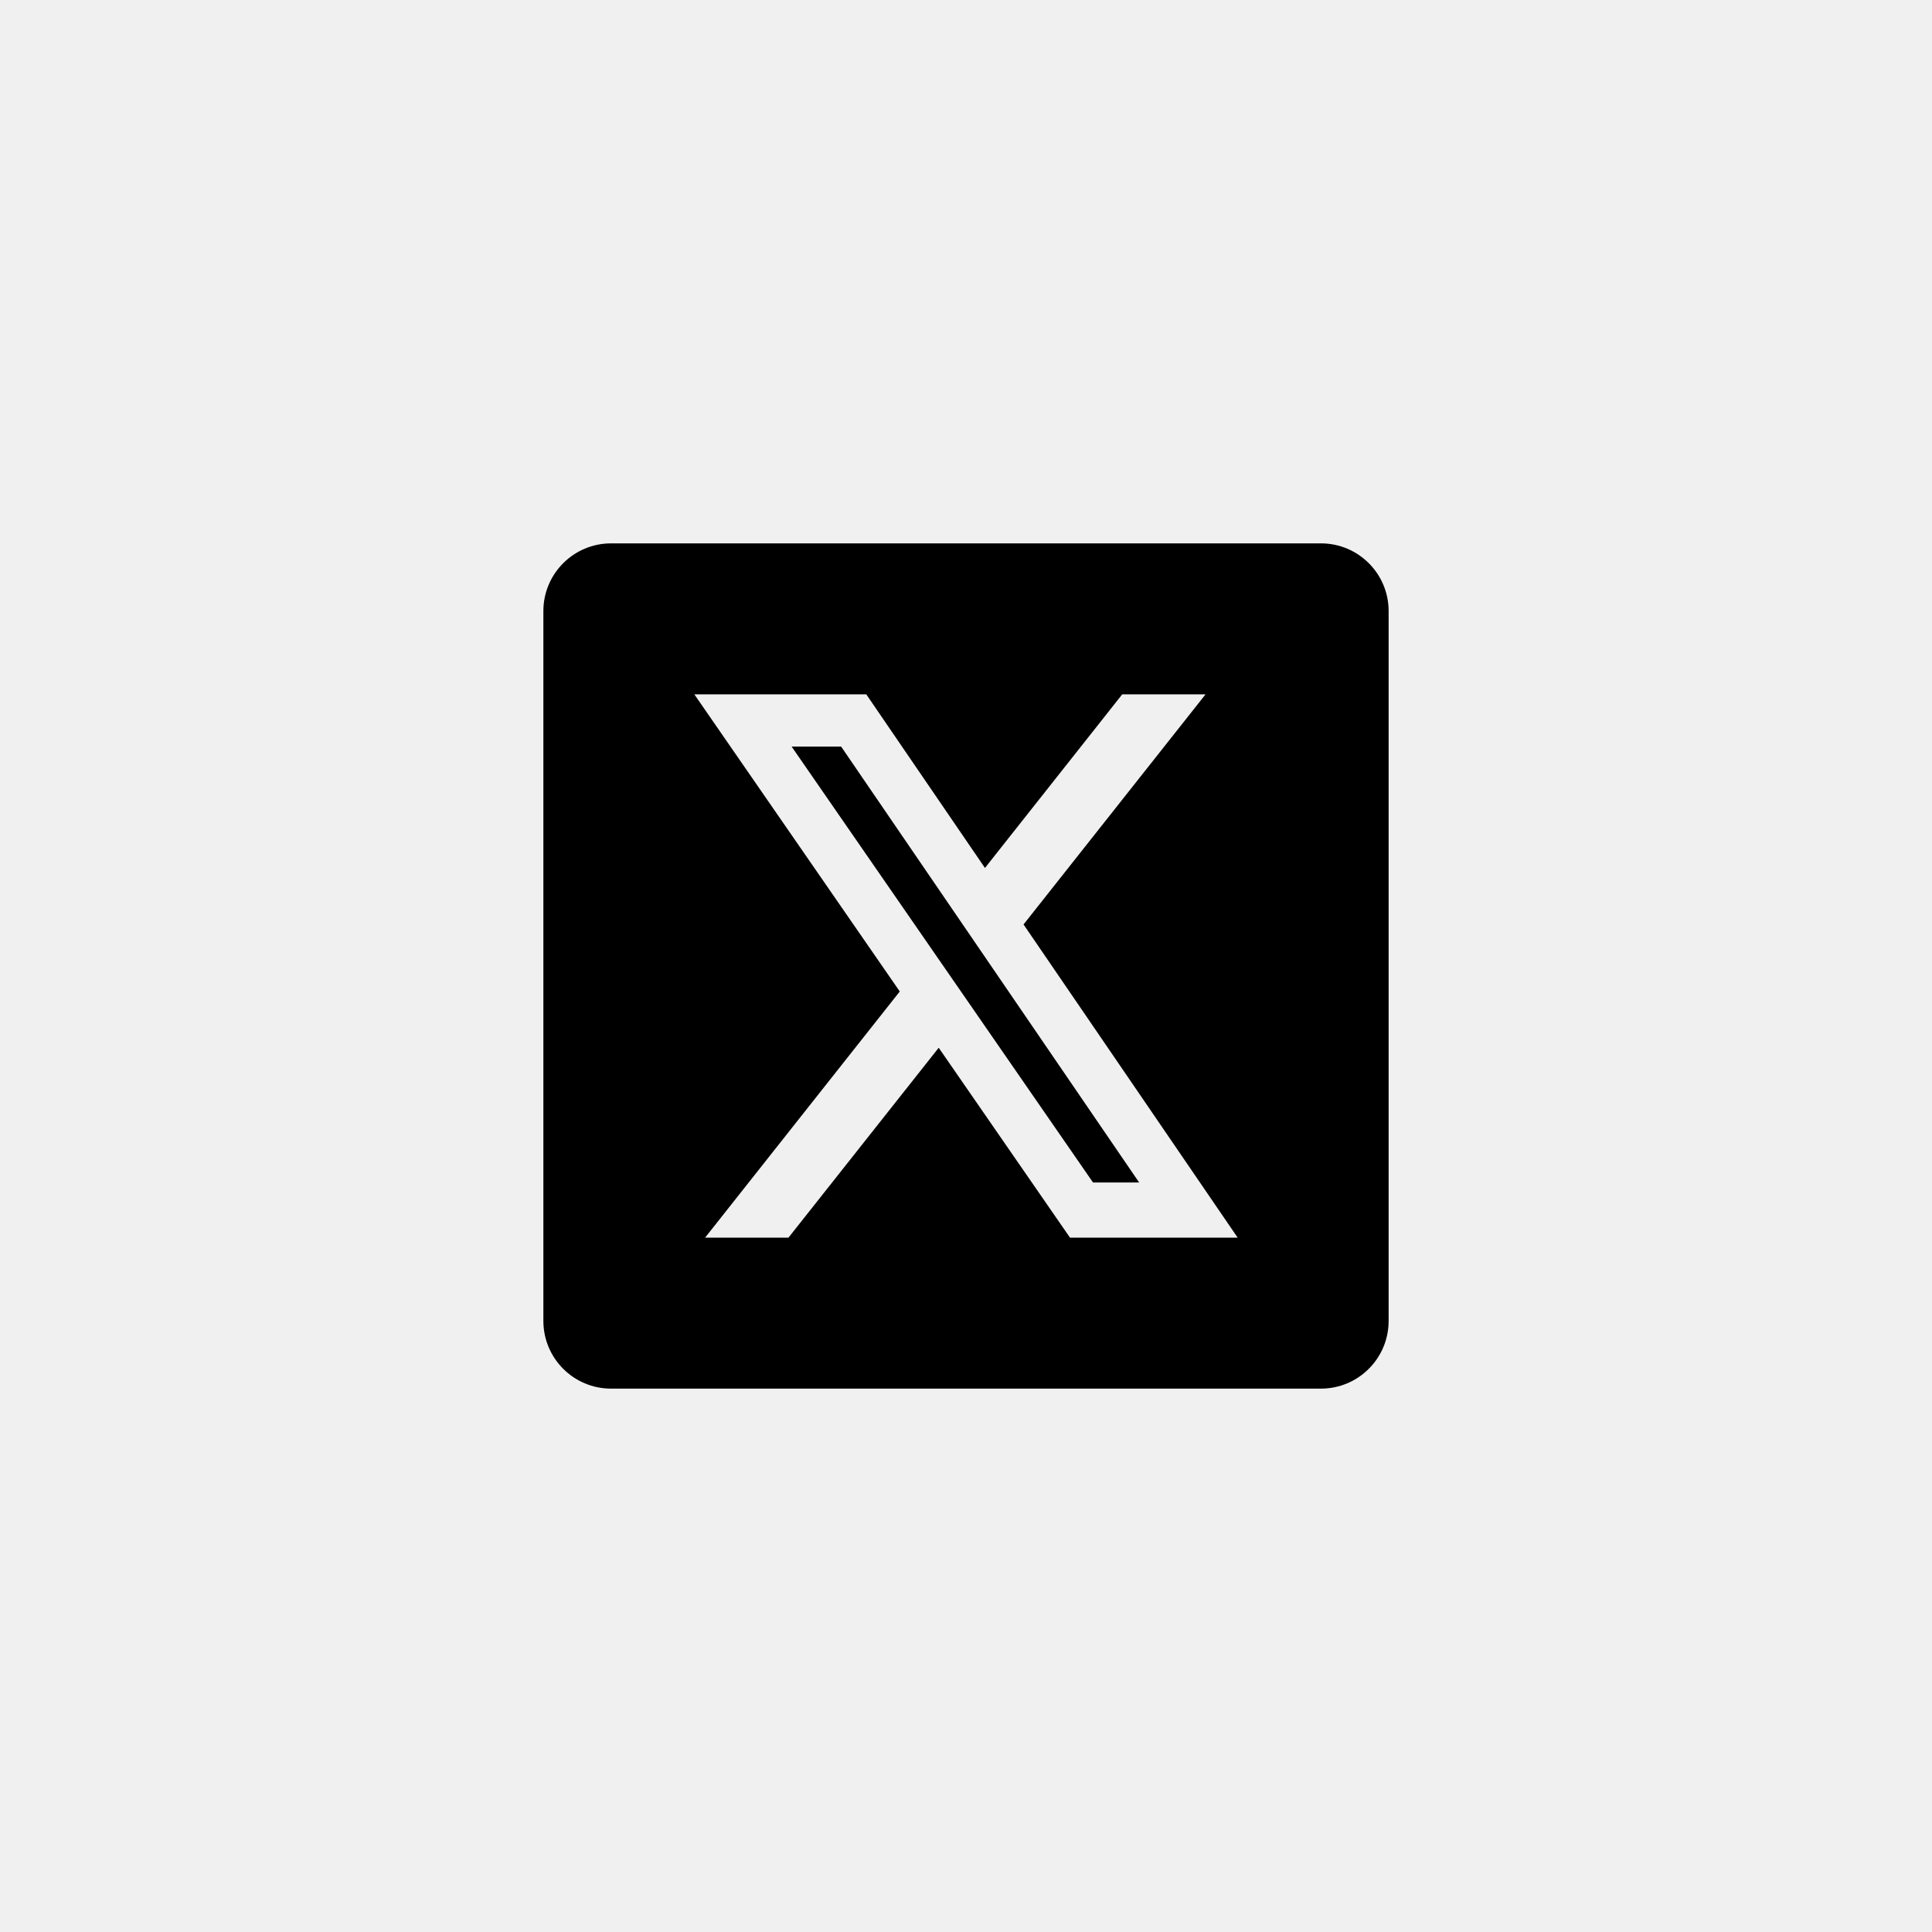
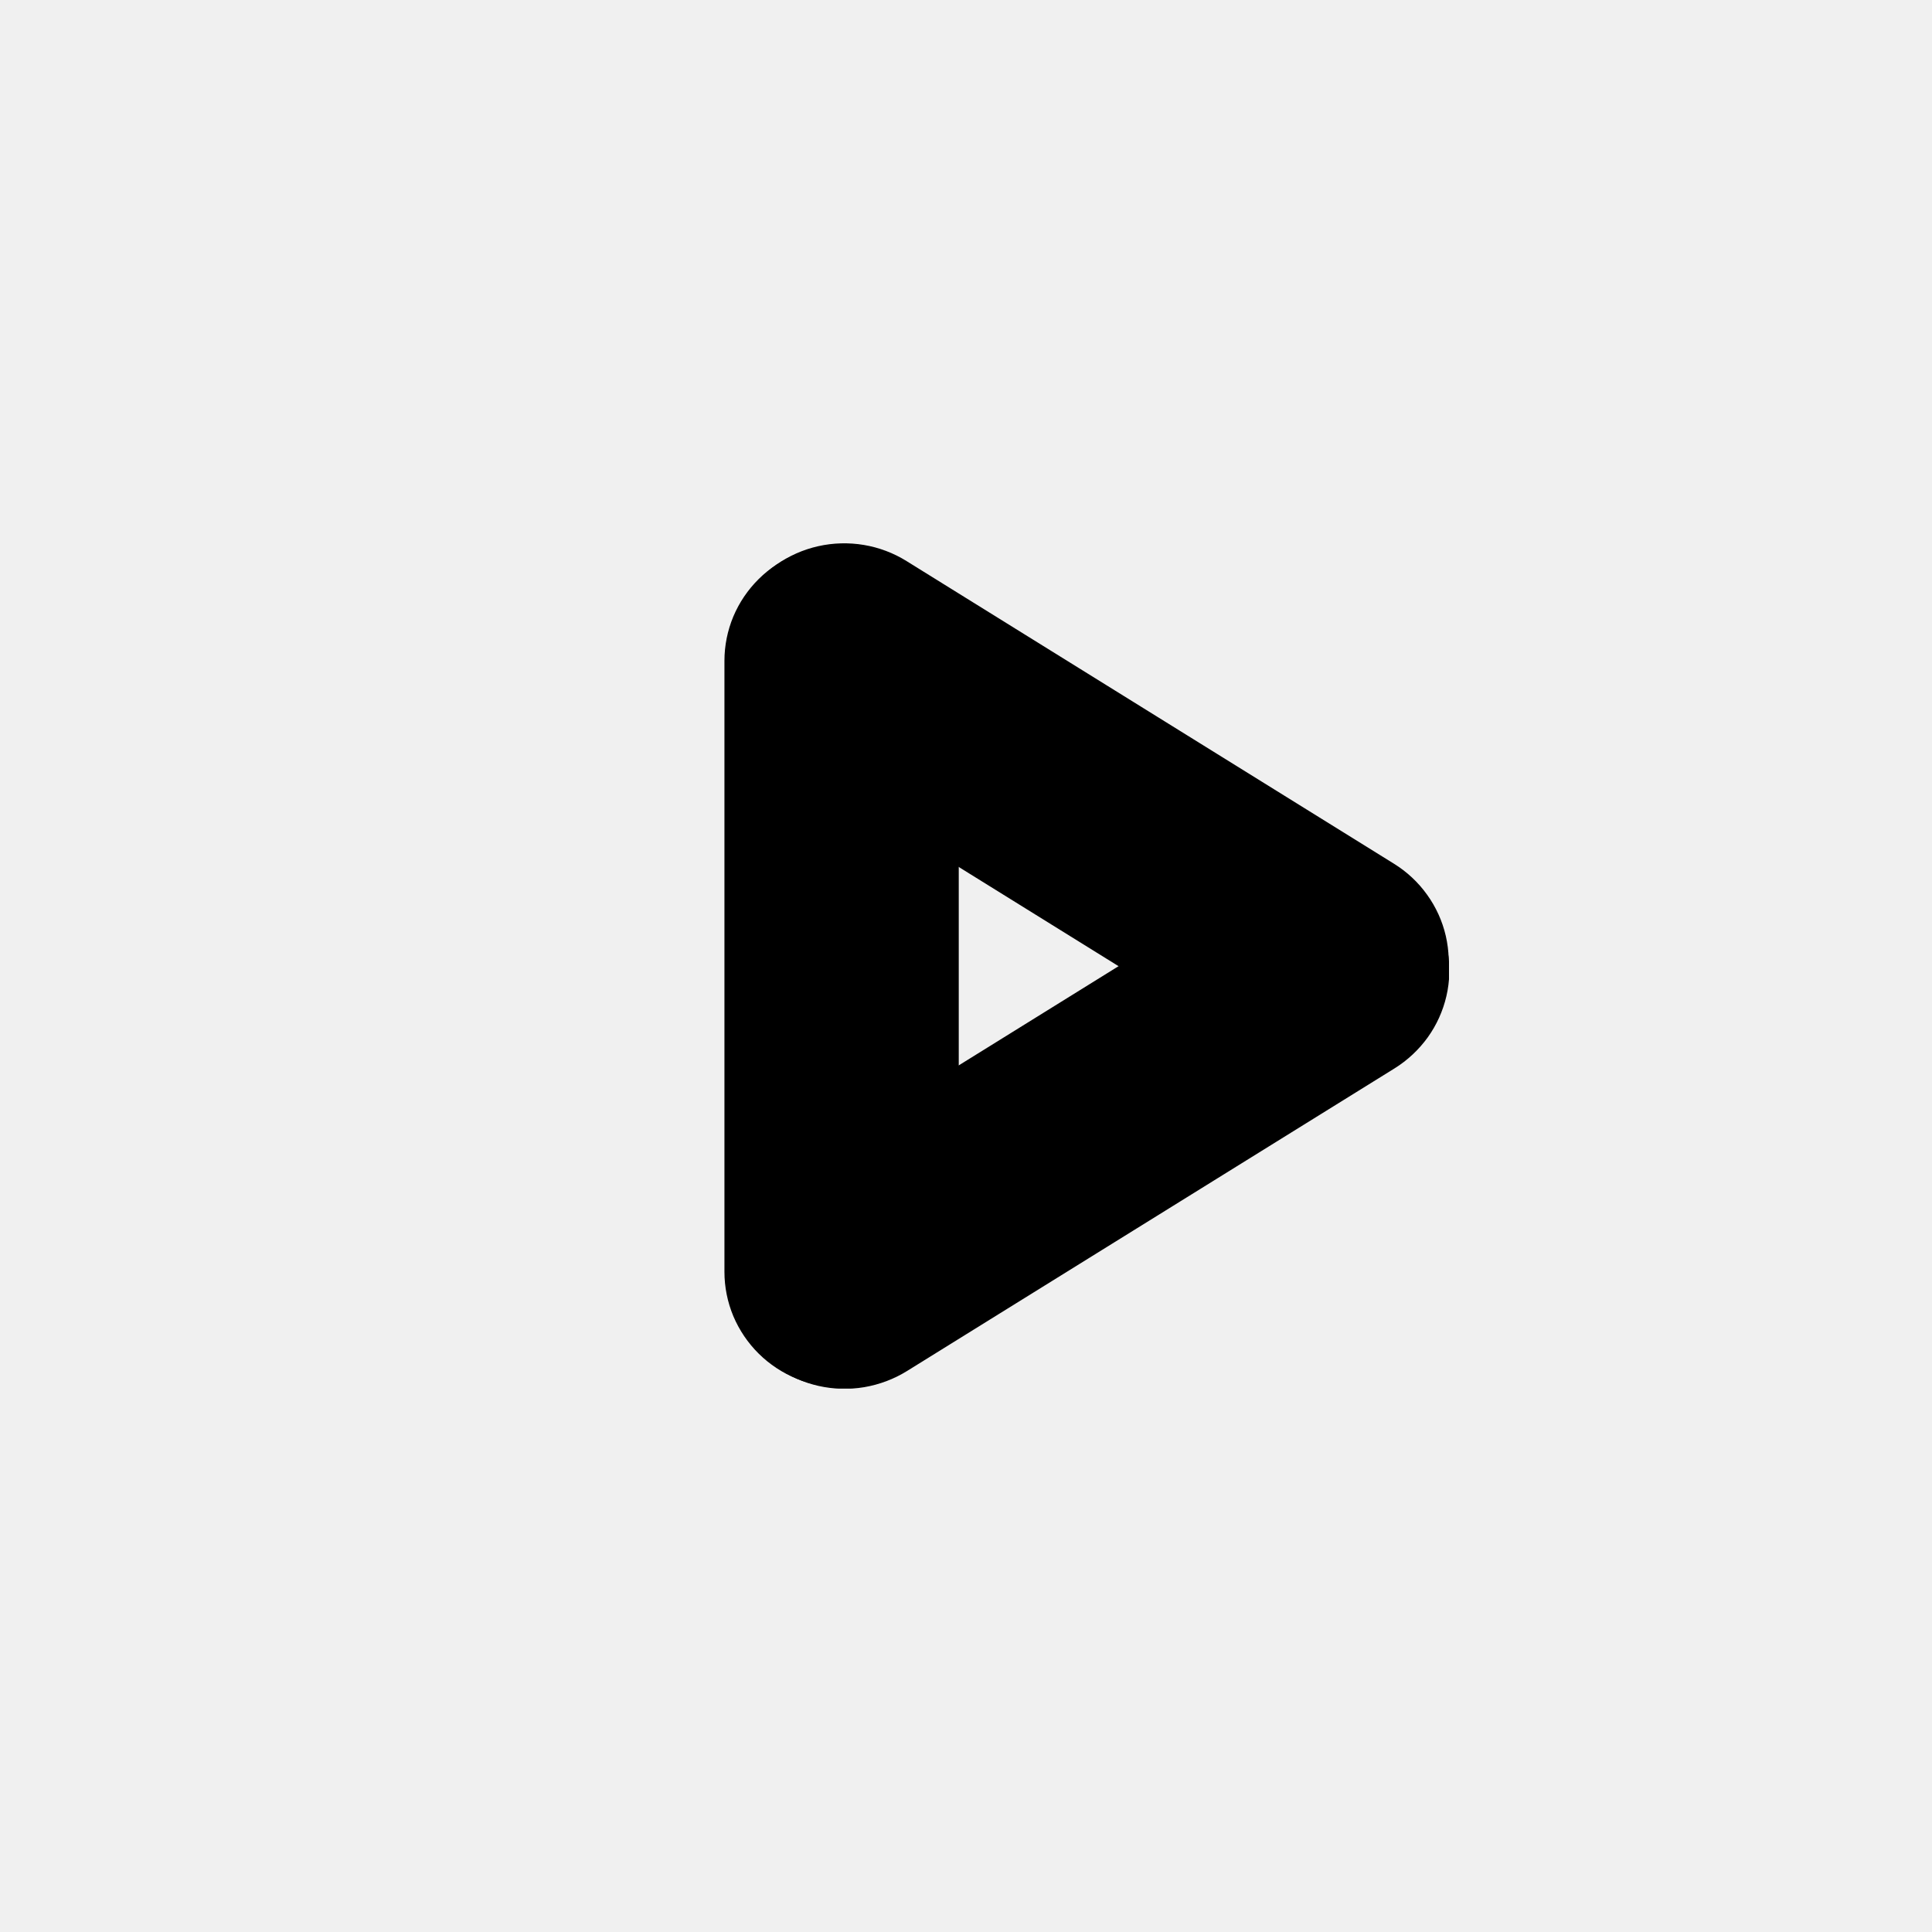
<svg xmlns="http://www.w3.org/2000/svg" width="32" height="32" viewBox="0 0 32 32" fill="none">
  <circle cx="16" cy="16" r="15.728" stroke="" stroke-opacity="0.6" stroke-width="0.545" />
-   <g clip-path="url(#clip0_1623_3598)">
-     <path fill-rule="evenodd" clip-rule="evenodd" d="M10.121 9H21.879C22.498 9 23 9.502 23 10.121V21.879C23 22.498 22.498 23 21.879 23H10.121C9.502 23 9 22.498 9 21.879V10.121C9 9.502 9.502 9 10.121 9ZM19.968 11.5H18.588L16.314 14.376L14.348 11.5H11.5L14.903 16.422L11.678 20.5H13.059L15.548 17.354L17.723 20.5H20.5L16.953 15.312L19.968 11.5ZM18.868 19.586H18.104L13.112 12.366H13.932L18.868 19.586Z" fill="black" />
+   <g clip-path="url(#clip0_941_1197)">
+     <path d="M15.88 21.065C15.88 21.317 15.83 21.566 15.732 21.799C15.635 22.031 15.492 22.243 15.312 22.421C15.132 22.599 14.918 22.74 14.682 22.836C14.447 22.933 14.194 22.982 13.939 22.982C13.684 22.982 13.432 22.933 13.197 22.836C12.961 22.74 12.747 22.599 12.567 22.421C12.387 22.243 12.244 22.031 12.146 21.799C12.049 21.566 11.999 21.317 11.999 21.065V10.946C11.999 10.694 12.049 10.445 12.146 10.212C12.244 9.979 12.387 9.768 12.567 9.59C12.747 9.412 12.961 9.271 13.197 9.174C13.432 9.078 13.684 9.028 13.939 9.028C14.194 9.028 14.447 9.078 14.682 9.174C14.918 9.271 15.132 9.412 15.312 9.59C15.492 9.768 15.635 9.979 15.732 10.212C15.83 10.445 15.88 10.694 15.88 10.946V21.065Z" fill="black" />
+     <path d="M15.022 22.709C14.806 22.843 14.565 22.933 14.314 22.976C14.063 23.018 13.806 23.011 13.557 22.955C13.055 22.841 12.62 22.536 12.346 22.105C12.072 21.675 11.982 21.154 12.097 20.658C12.211 20.162 12.521 19.732 12.956 19.461L21.032 14.448C21.248 14.315 21.488 14.224 21.74 14.182C21.991 14.139 22.248 14.147 22.497 14.203C22.745 14.259 22.98 14.363 23.188 14.508C23.396 14.654 23.573 14.839 23.708 15.052C23.844 15.265 23.936 15.503 23.978 15.751C24.021 15.999 24.014 16.253 23.957 16.499C23.9 16.745 23.795 16.977 23.648 17.182C23.5 17.387 23.313 17.562 23.098 17.696L15.022 22.709Z" fill="black" />
+     <path d="M15.015 9.293C14.8 9.159 14.559 9.068 14.308 9.026C14.057 8.984 13.799 8.991 13.551 9.047C13.302 9.103 13.068 9.207 12.86 9.353C12.652 9.499 12.475 9.684 12.339 9.897C12.204 10.11 12.112 10.348 12.069 10.596C12.027 10.844 12.034 11.098 12.091 11.344C12.147 11.59 12.252 11.822 12.4 12.027C12.547 12.232 12.735 12.407 12.95 12.541L21.022 17.552C21.238 17.686 21.478 17.777 21.729 17.819C21.981 17.861 22.238 17.854 22.486 17.798C22.735 17.742 22.97 17.638 23.178 17.493C23.386 17.347 23.562 17.162 23.698 16.949C23.833 16.736 23.925 16.498 23.968 16.25C24.011 16.002 24.003 15.747 23.947 15.502C23.89 15.256 23.785 15.024 23.637 14.819C23.49 14.613 23.303 14.439 23.087 14.305L15.015 9.293Z" fill="black" />
  </g>
  <defs>
-     <clipPath id="clip0_1623_3598">
-       <rect width="14" height="14" fill="white" transform="translate(9 9)" />
+     <clipPath id="clip0_941_1197">
+       <rect width="12" height="14" fill="white" transform="translate(12 9)" />
    </clipPath>
  </defs>
</svg>
